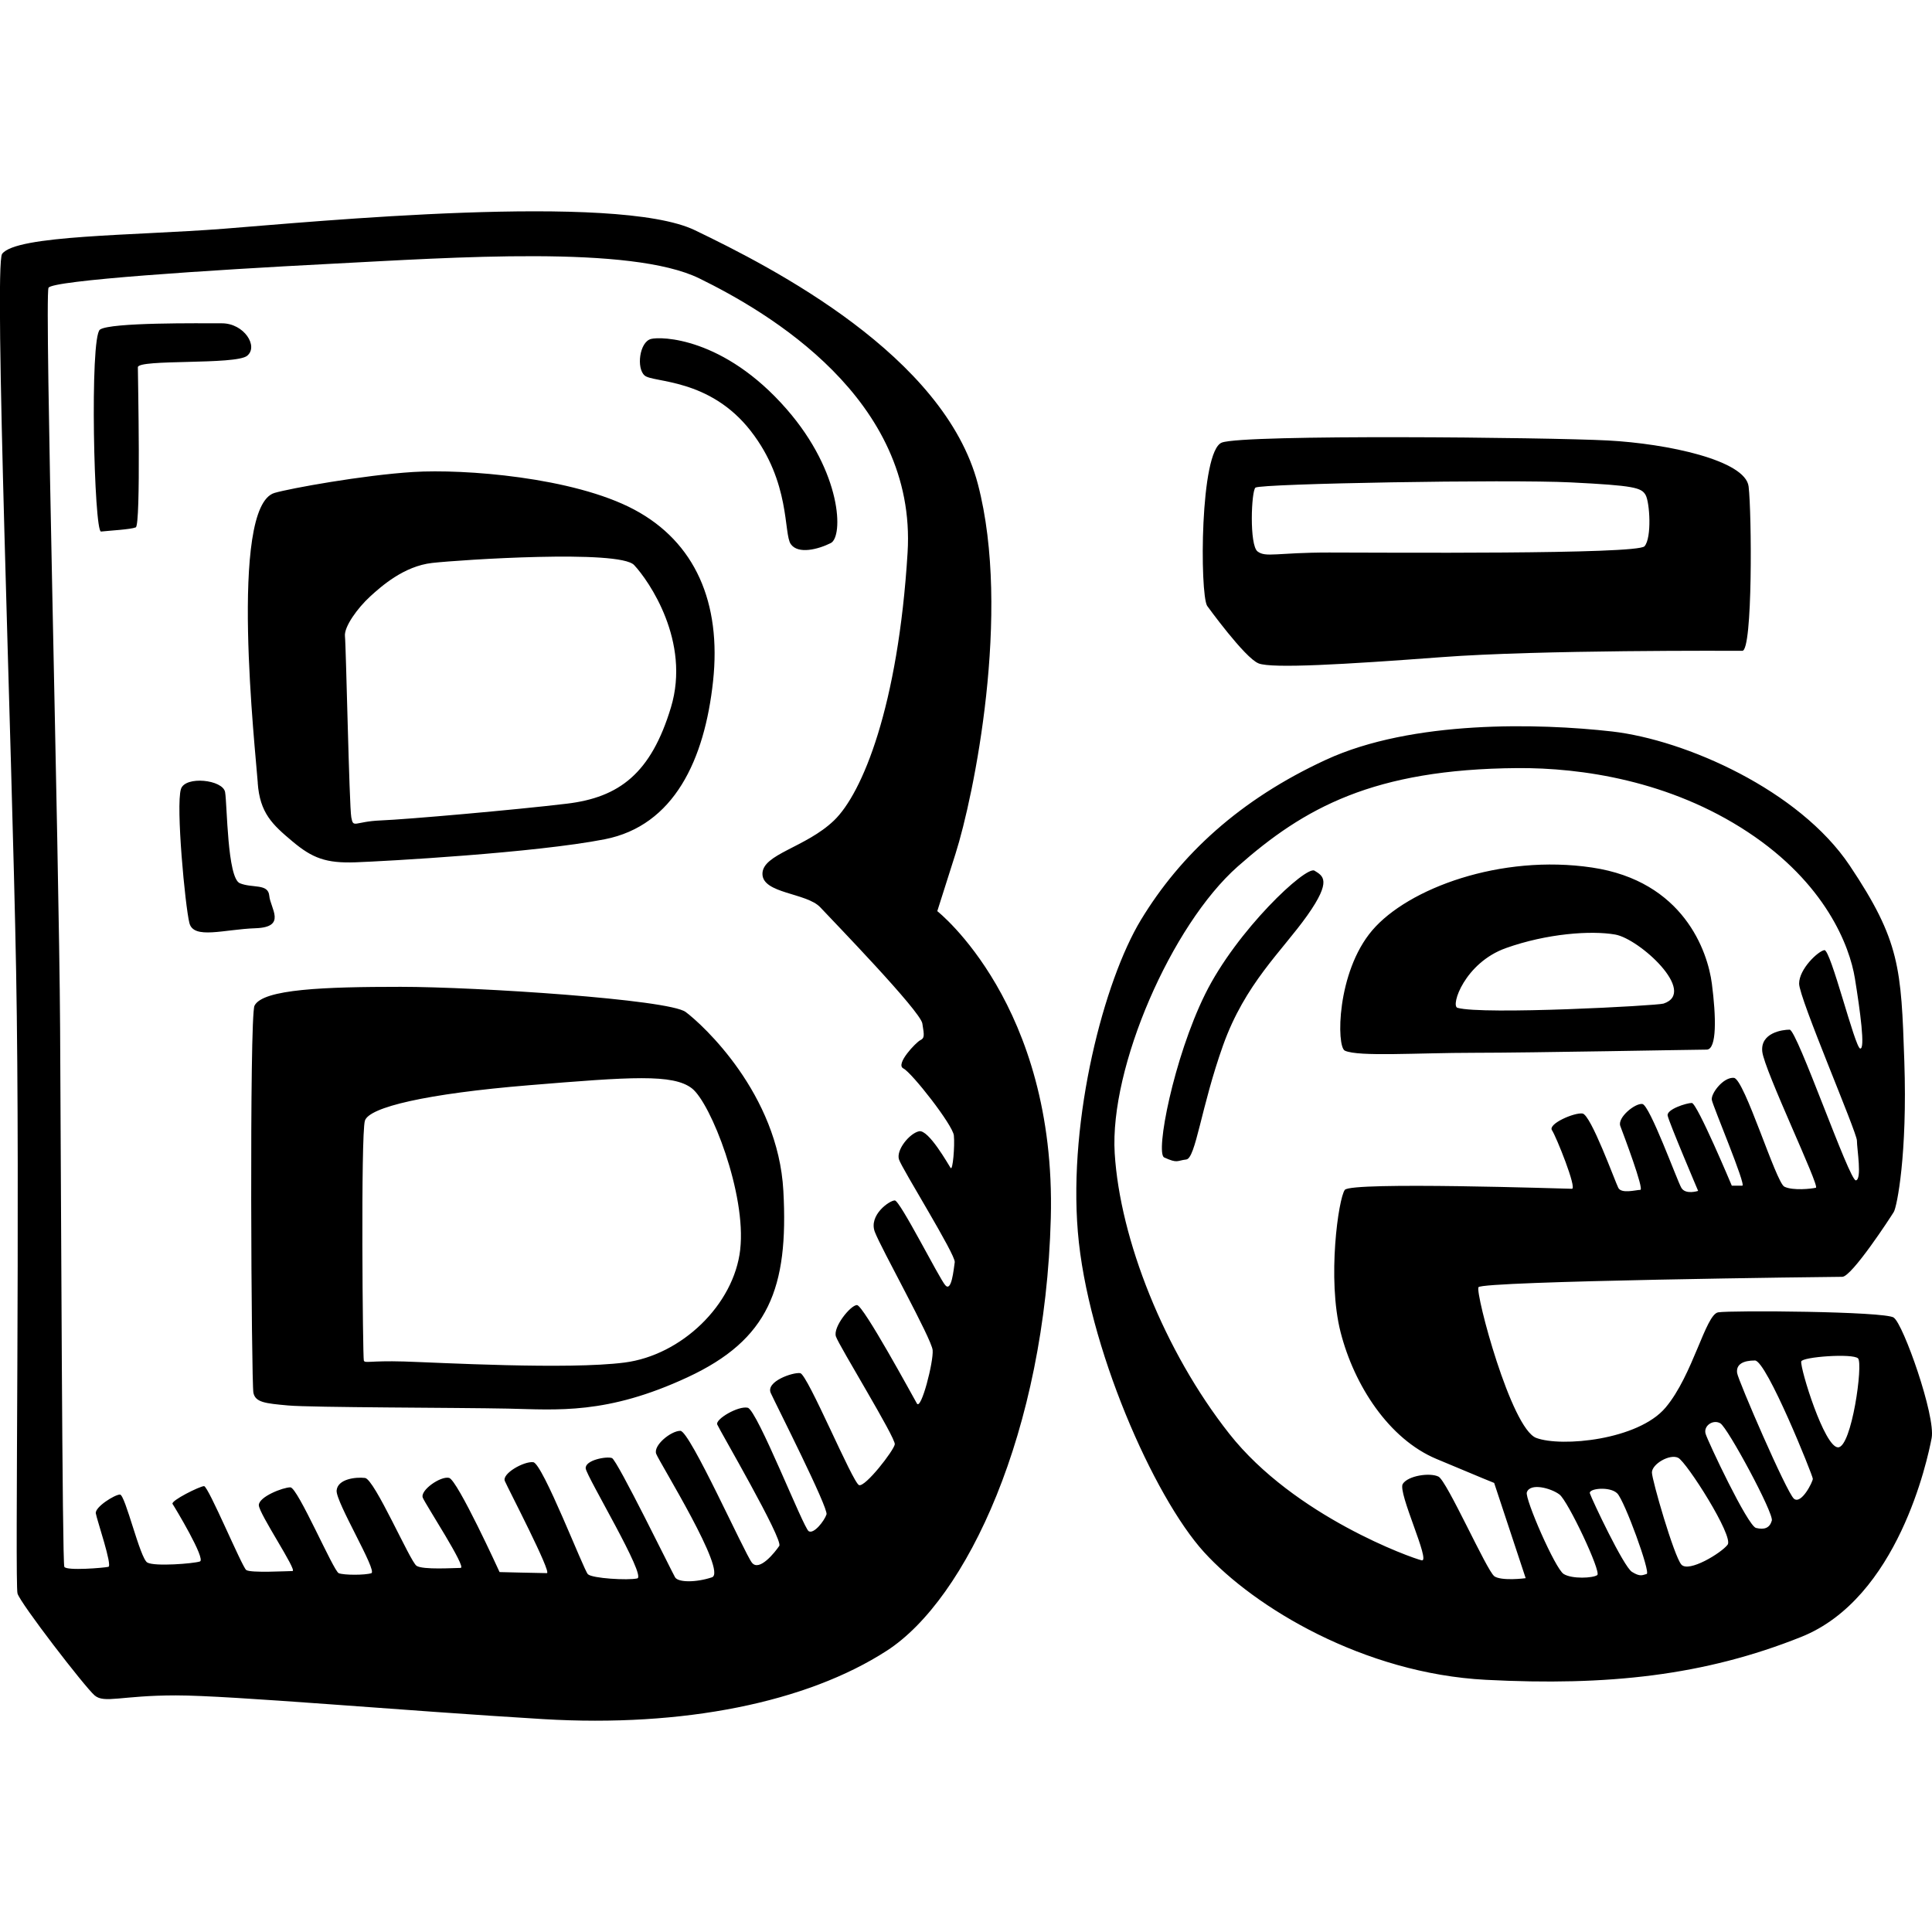
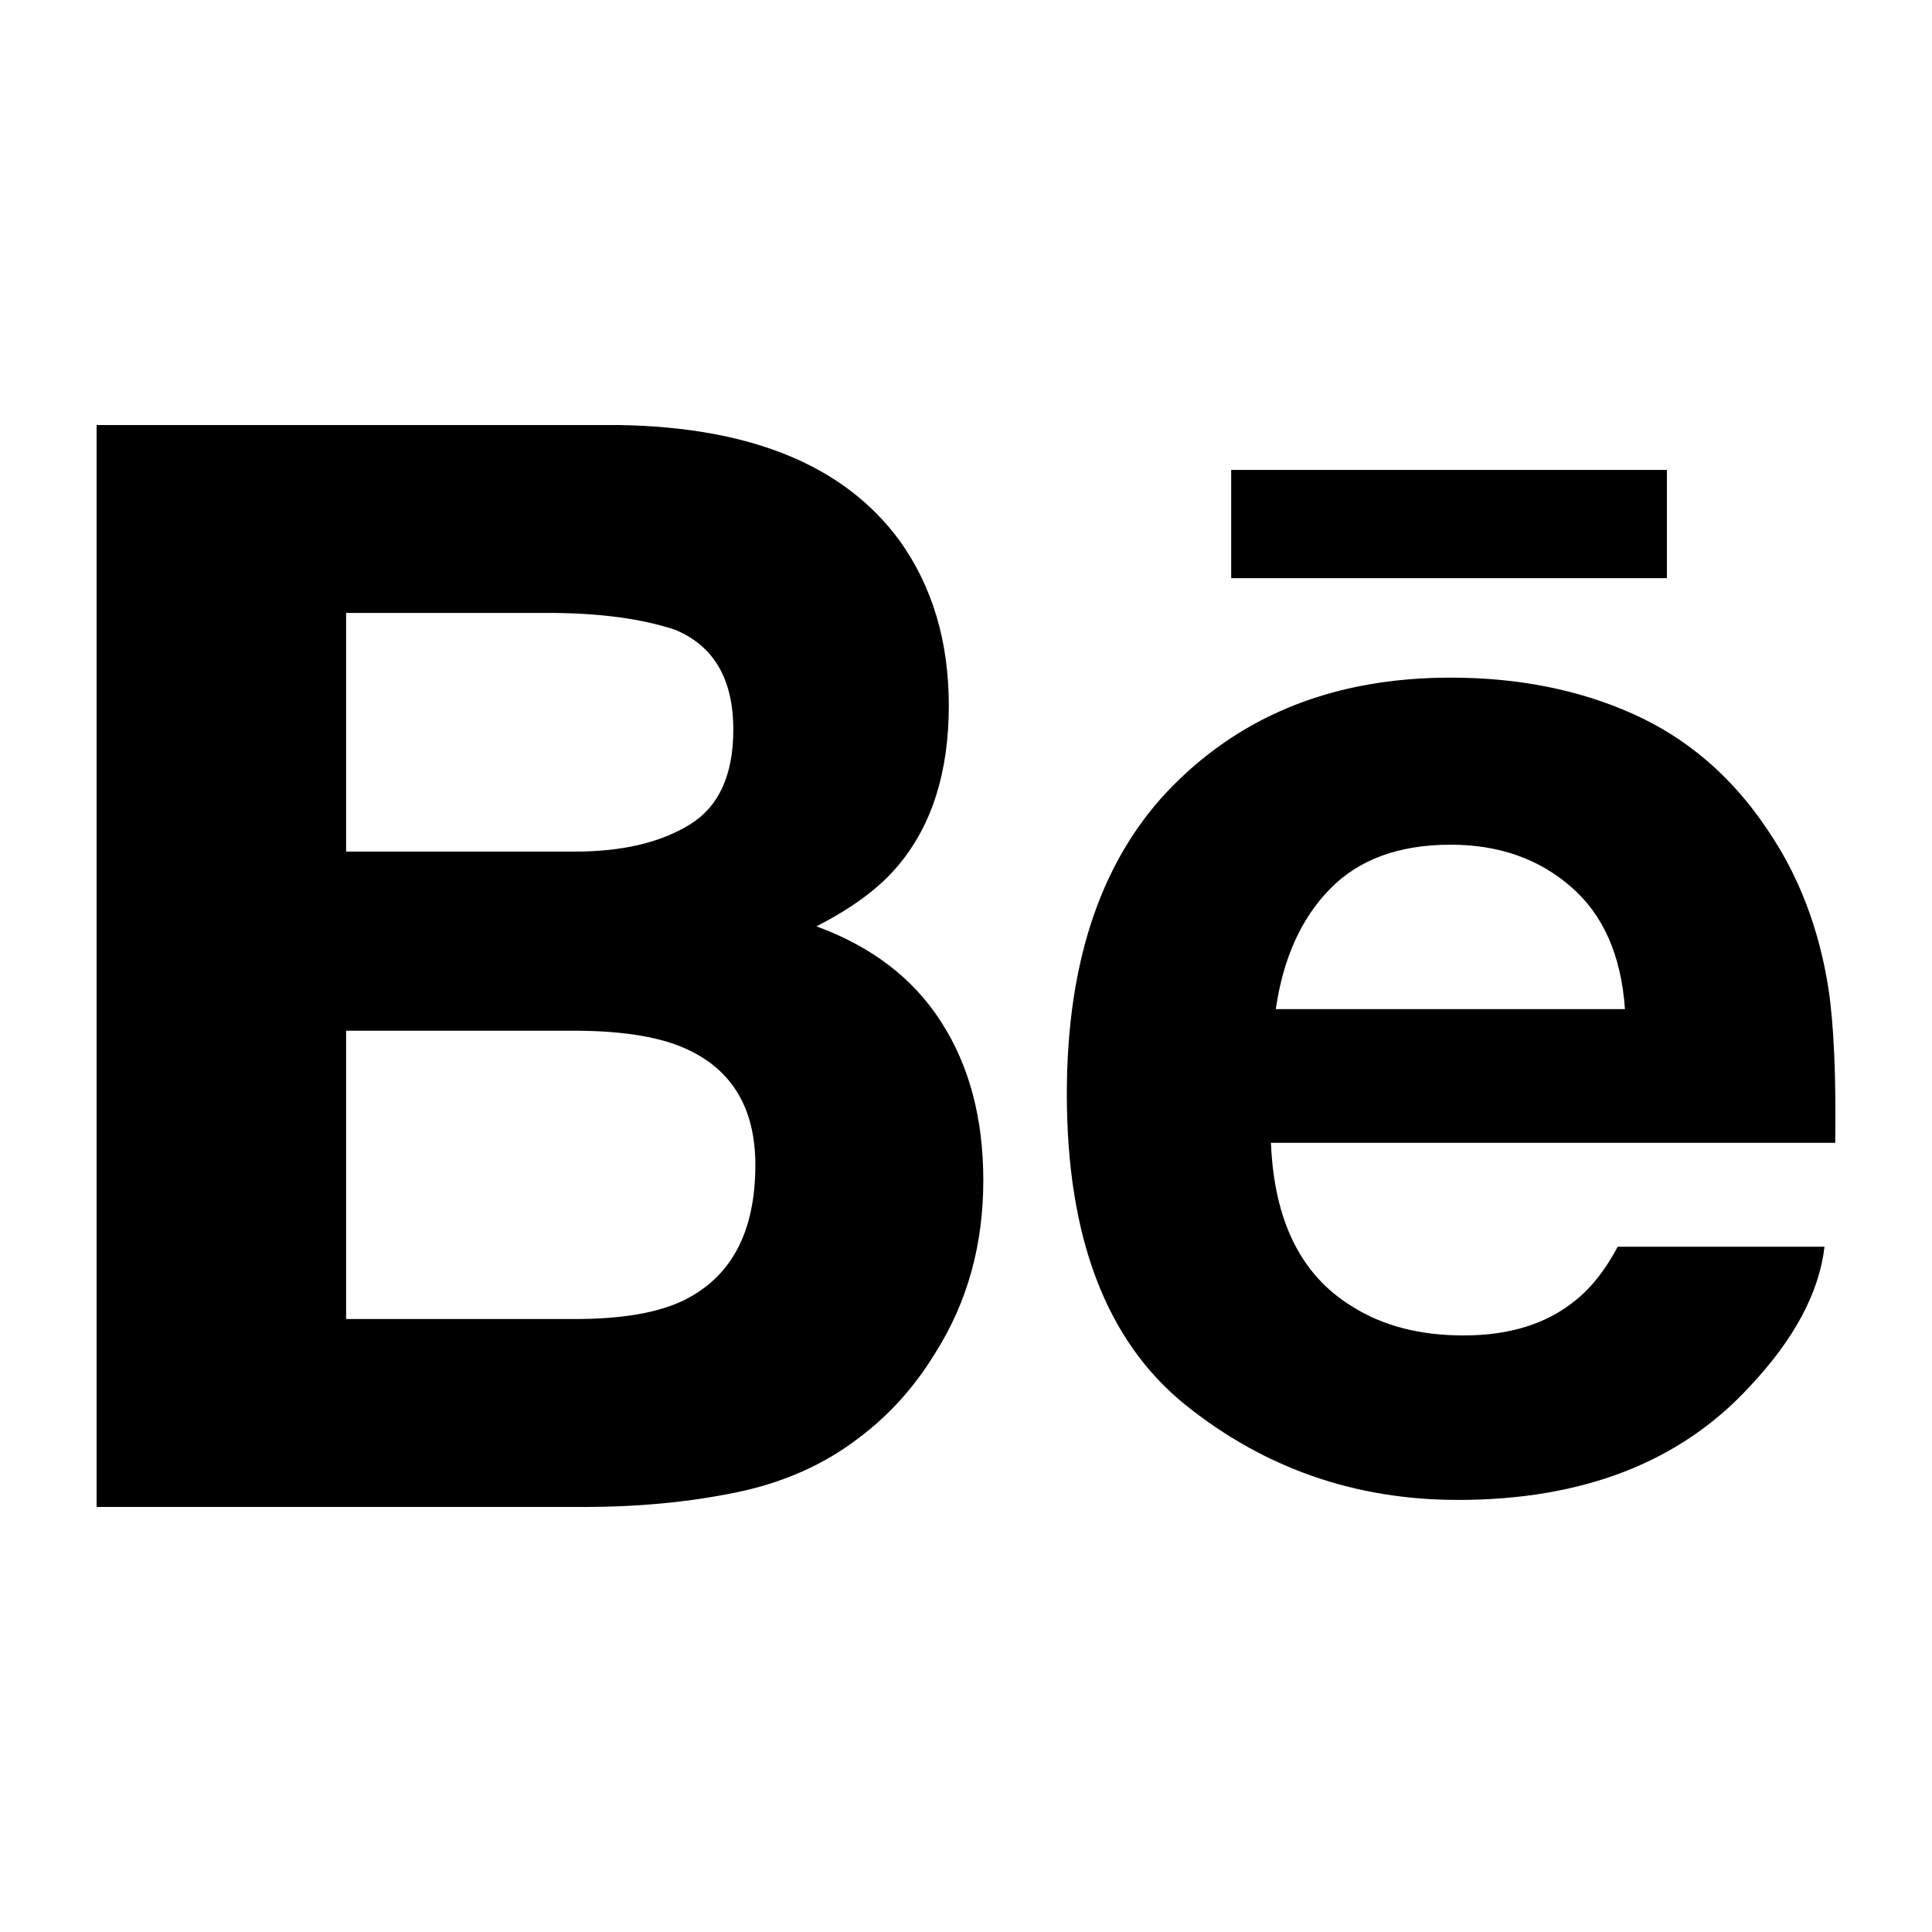
- <svg xmlns="http://www.w3.org/2000/svg" width="64" height="64" viewBox="0 0 64 64">
-   <path d="M7.352 10.71c-.73 0-3.692-.035-4.04.208s-.197 6.717.035 6.69c.313-.034.975-.068 1.15-.138s.07-5.027.07-5.304 3.238-.07 3.62-.38c.384-.314-.103-1.076-.835-1.076zm1.185 15.22c.07 1.005.488 1.387 1.15 1.942.66.555 1.114.728 2.09.693s5.955-.312 8.254-.763c2.3-.45 3.31-2.635 3.59-5.235s-.592-4.61-2.612-5.686-5.643-1.35-7.315-1.246-4.097.546-4.598.693c-1.533.45-.627 8.598-.557 9.604zm3.726-6.172c.365-.333 1.115-1.005 2.055-1.11s6.2-.45 6.688.07 1.88 2.53 1.22 4.715-1.708 2.982-3.45 3.19c-1.74.208-5.293.52-6.164.555s-.906.277-.975-.104-.174-5.686-.21-5.998c-.034-.312.418-.936.836-1.318zM8.92 29.674c-.035-.416-.557-.243-.975-.416s-.418-2.6-.488-3.016c-.07-.416-1.323-.55-1.463-.104-.174.555.14 3.883.28 4.438.138.555 1.148.208 2.193.173 1.045-.037.488-.66.453-1.077zM24.872 14.28c1.324 1.7 1.08 3.4 1.324 3.745s.906.173 1.324-.035.383-2.323-1.463-4.438c-2.088-2.392-4.174-2.41-4.493-2.323-.383.102-.488.97-.21 1.21.28.245 2.145.077 3.518 1.84zm6.177 15.902l.602-1.895c.604-1.895 1.858-7.997.743-12.25-1.115-4.253-6.78-7.165-9.38-8.413-2.602-1.248-12.633-.277-15.606-.046-2.973.23-6.866.204-7.338.832-.28.37.325 16.18.464 23.76.14 7.58-.046 20.293.046 20.617.093.324 2.23 3.097 2.554 3.375.325.277.882 0 2.694 0s7.525.508 12.17.786c4.643.277 8.73-.555 11.377-2.265s5.248-7.257 5.434-14.33c.188-7.073-3.76-10.17-3.76-10.17zm.44 8.506c-.07-.104-.73-1.283-1.046-1.213s-.766.624-.662.936c.104.314 1.88 3.157 1.846 3.4-.036.243-.105 1.005-.314.763s-1.498-2.808-1.672-2.808c-.174 0-.87.485-.662 1.04.21.555 1.88 3.536 1.916 3.918.035.38-.383 2.01-.522 1.768s-1.776-3.26-1.985-3.26c-.21 0-.8.73-.697 1.04s1.985 3.365 1.95 3.573c-.034.208-.974 1.42-1.183 1.352s-1.706-3.675-1.95-3.71c-.244-.035-1.15.277-.975.66s1.916 3.813 1.846 4.02c-.07.21-.416.66-.59.556-.174-.103-1.707-4.02-2.02-4.09-.313-.07-1.08.38-1.01.555.07.173 2.194 3.814 2.055 4.022-.14.208-.662.867-.906.555-.245-.31-2.056-4.367-2.37-4.367-.313 0-.906.485-.8.763.103.277 2.37 3.918 1.845 4.09-.522.174-1.115.174-1.22 0-.103-.172-1.915-3.882-2.09-3.95s-.905.068-.87.346c.035.277 2.02 3.57 1.707 3.64-.312.07-1.497 0-1.636-.14s-1.498-3.674-1.81-3.71-1.046.382-.94.625c.103.242 1.566 3.05 1.392 3.05s-1.567-.035-1.567-.035-1.393-3.05-1.672-3.12c-.28-.07-.975.416-.87.66.103.242 1.462 2.322 1.253 2.322-.21 0-1.253.07-1.462-.07-.21-.138-1.393-2.877-1.707-2.91-.312-.036-.905.034-.94.415-.034.38 1.36 2.67 1.15 2.74-.21.068-.906.068-1.08 0-.174-.07-1.36-2.844-1.602-2.844-.244 0-1.045.312-1.045.59s1.29 2.183 1.115 2.183c-.174 0-1.393.07-1.533-.035C8.015 51.9 6.9 49.23 6.76 49.23c-.138 0-1.114.485-1.044.59.07.103 1.115 1.836.906 1.906-.21.07-1.498.173-1.742.035s-.73-2.252-.906-2.252c-.174 0-.836.416-.8.624.034.21.556 1.734.417 1.77-.137.034-1.39.138-1.46 0-.07-.14-.105-11.997-.14-17.856s-.523-24.2-.384-24.513c.11-.246 5.33-.588 9.37-.796s9.927-.624 12.19.485 7.21 3.986 6.898 9.082-1.498 7.974-2.438 8.875-2.37 1.11-2.37 1.767c0 .66 1.464.624 1.917 1.11.453.484 3.31 3.43 3.38 3.847s.07.485-.07.555-.837.796-.558.935 1.637 1.872 1.672 2.22c.034.347-.036 1.18-.106 1.075v-.002zm-8.778-5.166c-.557-.416-6.93-.832-9.44-.832s-4.563.072-4.84.624c-.175.347-.105 12.516-.036 12.828.07.312.383.347 1.15.416.765.07 5.642.07 7.28.104 1.636.035 3.273.208 5.955-1.04s3.345-2.947 3.17-6.17c-.173-3.225-2.68-5.514-3.238-5.93zm1.81 7.87c-.208 1.837-1.95 3.502-3.83 3.744-1.88.243-6.165 0-7.315-.035-1.15-.033-1.29.07-1.324-.033-.035-.104-.104-7.454.035-7.94.13-.452 2.054-.9 5.433-1.178 3.38-.278 4.773-.38 5.4.103.627.487 1.81 3.503 1.6 5.34h.002zm17.173-19.415c.453.173 2.82.035 6.06-.208 3.24-.245 9.614-.21 9.963-.21.347 0 .312-4.576.208-5.443s-2.682-1.42-4.667-1.525c-1.985-.104-12.05-.208-12.783.07-.73.276-.73 4.99-.488 5.407 0 0 1.252 1.733 1.705 1.907zm-.105-5.824c.18-.133 8.36-.277 10.45-.173 2.09.104 2.334.173 2.473.416s.21 1.42-.035 1.7c-.244.276-8.708.207-10.45.207-1.74 0-2.09.173-2.368-.035s-.208-2.01-.07-2.115zm21.144 27.493c-.313-.208-5.4-.243-5.817-.173s-.836 2.08-1.742 3.155c-.906 1.075-3.448 1.317-4.284 1.005-.834-.312-2.02-4.784-1.914-4.992.104-.206 11.738-.345 12.052-.345s1.602-1.976 1.707-2.15c.104-.173.453-1.907.348-4.992-.104-3.086-.14-3.987-1.81-6.483-1.673-2.497-5.435-4.16-7.873-4.44-2.44-.276-6.62-.38-9.475.937-2.856 1.317-4.822 3.146-6.13 5.304-1.22 2.013-2.403 6.555-2.09 10.334.313 3.78 2.508 8.77 4.18 10.61 1.672 1.836 5.294 4.02 9.335 4.23s7.245-.14 10.45-1.422c3.203-1.282 4.18-5.858 4.318-6.586.138-.728-.94-3.78-1.254-3.988v-.002zM49.498 52.21c-.244-.174-1.567-3.156-1.846-3.295-.28-.14-1.01-.035-1.184.243s.94 2.6.627 2.53-4.215-1.455-6.374-4.194c-2.16-2.74-3.62-6.45-3.795-9.29-.174-2.844 1.88-7.56 4.075-9.5s4.492-3.225 9.264-3.26c2.125-.015 5.05.416 7.628 2.115 2.578 1.697 3.38 3.777 3.553 4.852.174 1.075.348 2.358.174 2.323-.176-.035-.977-3.294-1.186-3.26-.21.036-.836.625-.836 1.11s1.915 4.923 1.915 5.2.174 1.283-.035 1.317c-.21.035-1.95-4.992-2.194-4.992s-.975.105-.906.73c.07.623 1.916 4.47 1.776 4.506-.14.035-.766.104-1.045-.035s-1.324-3.57-1.67-3.604c-.35-.035-.768.52-.733.728s1.15 2.843 1.01 2.843h-.348s-1.15-2.74-1.325-2.74-.836.21-.8.417 1.01 2.496 1.01 2.496-.42.138-.558-.105c-.14-.243-1.045-2.74-1.29-2.774-.243-.033-.835.453-.73.73.104.277.8 2.115.662 2.115s-.628.14-.73-.07c-.106-.207-.908-2.426-1.186-2.46-.28-.036-1.15.346-1.01.554s.836 1.94.662 1.94-7.315-.242-7.524.036c-.21.277-.592 2.947-.14 4.715s1.603 3.537 3.17 4.196c1.568.66 1.917.797 1.917.797l1.044 3.155c-.002.002-.803.106-1.047-.068zm2.3-.07c-.28-.173-1.29-2.496-1.22-2.704.11-.326.8-.14 1.08.07.28.207 1.393 2.565 1.254 2.67-.14.103-.837.137-1.114-.036zm2.75 0c-.14.035-.21.104-.488-.07s-1.324-2.39-1.393-2.6c-.055-.163.662-.242.906 0 .244.243 1.115 2.635.975 2.67zm2.682-.97c-.21.276-1.29.935-1.533.658s-.975-2.808-.975-3.05c0-.28.592-.625.87-.486s1.847 2.6 1.638 2.878zm.94-.555c-.278-.07-1.6-2.878-1.67-3.12-.076-.26.243-.485.487-.347.244.14 1.776 2.982 1.707 3.224-.07.243-.244.312-.523.243zm1.255-.97c-.244-.21-1.846-3.92-1.88-4.16-.043-.296.208-.417.59-.417.384 0 1.917 3.814 1.917 3.918 0 .103-.383.866-.627.66zm1.463-1.7c-.453 0-1.254-2.6-1.22-2.843.023-.154 1.708-.277 1.882-.104s-.21 2.947-.662 2.947zm-12.052-13.07c1.88 0 7.35-.105 7.698-.105s.313-1.11.174-2.184c-.14-1.075-.94-3.398-3.97-3.848s-6.096.693-7.28 2.08-1.19 3.857-.907 3.987c.456.208 2.406.07 4.286.07zm1.045-3.467c1.36-.485 2.823-.59 3.624-.45.8.138 2.742 1.91 1.602 2.287-.21.07-5.99.38-6.827.14-.234-.07.244-1.492 1.602-1.977zm-6.337-2.566c-.28-.173-2.578 1.976-3.622 4.09s-1.656 5.272-1.357 5.41c.453.207.418.103.73.068.314-.035.49-1.733 1.22-3.78s1.95-3.12 2.786-4.298c.835-1.178.52-1.317.243-1.49z" />
+ <svg xmlns="http://www.w3.org/2000/svg" version="1.1" id="Icons" x="0px" y="0px" width="100px" height="100px" viewBox="0 0 100 100" style="enable-background:new 0 0 100 100;" xml:space="preserve">
+   <path id="Behance" d="M86.278,29.925H63.726v-5.602h22.553V29.925z M48.714,52.895c1.455,2.253,2.182,4.99,2.182,8.202  c0,3.323-0.82,6.303-2.488,8.936c-1.061,1.743-2.378,3.214-3.961,4.398c-1.783,1.371-3.894,2.31-6.32,2.812  C35.693,77.746,33.058,78,30.22,78H5V22h27.045c6.817,0.111,11.65,2.086,14.504,5.965c1.712,2.379,2.561,5.233,2.561,8.551  c0,3.424-0.859,6.163-2.588,8.245c-0.962,1.167-2.383,2.228-4.264,3.186C45.107,48.99,47.269,50.633,48.714,52.895z M17.915,44.078  h11.85c2.435,0,4.404-0.463,5.92-1.388c1.515-0.924,2.271-2.566,2.271-4.924c0-2.605-1.001-4.334-3.008-5.166  c-1.725-0.578-3.932-0.876-6.61-0.876H17.915V44.078z M39.097,60.298c0-2.91-1.189-4.92-3.562-5.999  c-1.327-0.614-3.199-0.927-5.6-0.949H17.915v14.923h11.834c2.431,0,4.313-0.318,5.671-0.982  C37.869,66.07,39.097,63.747,39.097,60.298z M94.644,51.188c0.273,1.832,0.396,4.49,0.346,7.964H65.784  c0.162,4.032,1.553,6.851,4.193,8.464c1.591,1.012,3.521,1.506,5.781,1.506c2.382,0,4.325-0.603,5.82-1.841  c0.815-0.656,1.534-1.583,2.155-2.751h10.704c-0.28,2.38-1.569,4.795-3.885,7.25c-3.589,3.899-8.623,5.856-15.086,5.856  c-5.34,0-10.046-1.65-14.131-4.937c-4.072-3.298-6.116-8.648-6.116-16.069c0-6.959,1.836-12.285,5.52-15.993  c3.696-3.714,8.468-5.563,14.35-5.563c3.486,0,6.629,0.623,9.432,1.876c2.796,1.254,5.105,3.228,6.925,5.94  C93.092,45.279,94.151,48.041,94.644,51.188z M84.108,52.233c-0.197-2.788-1.128-4.898-2.803-6.34  c-1.663-1.446-3.739-2.172-6.216-2.172c-2.697,0-4.778,0.776-6.258,2.301c-1.489,1.522-2.416,3.591-2.796,6.211H84.108z" />
</svg>
